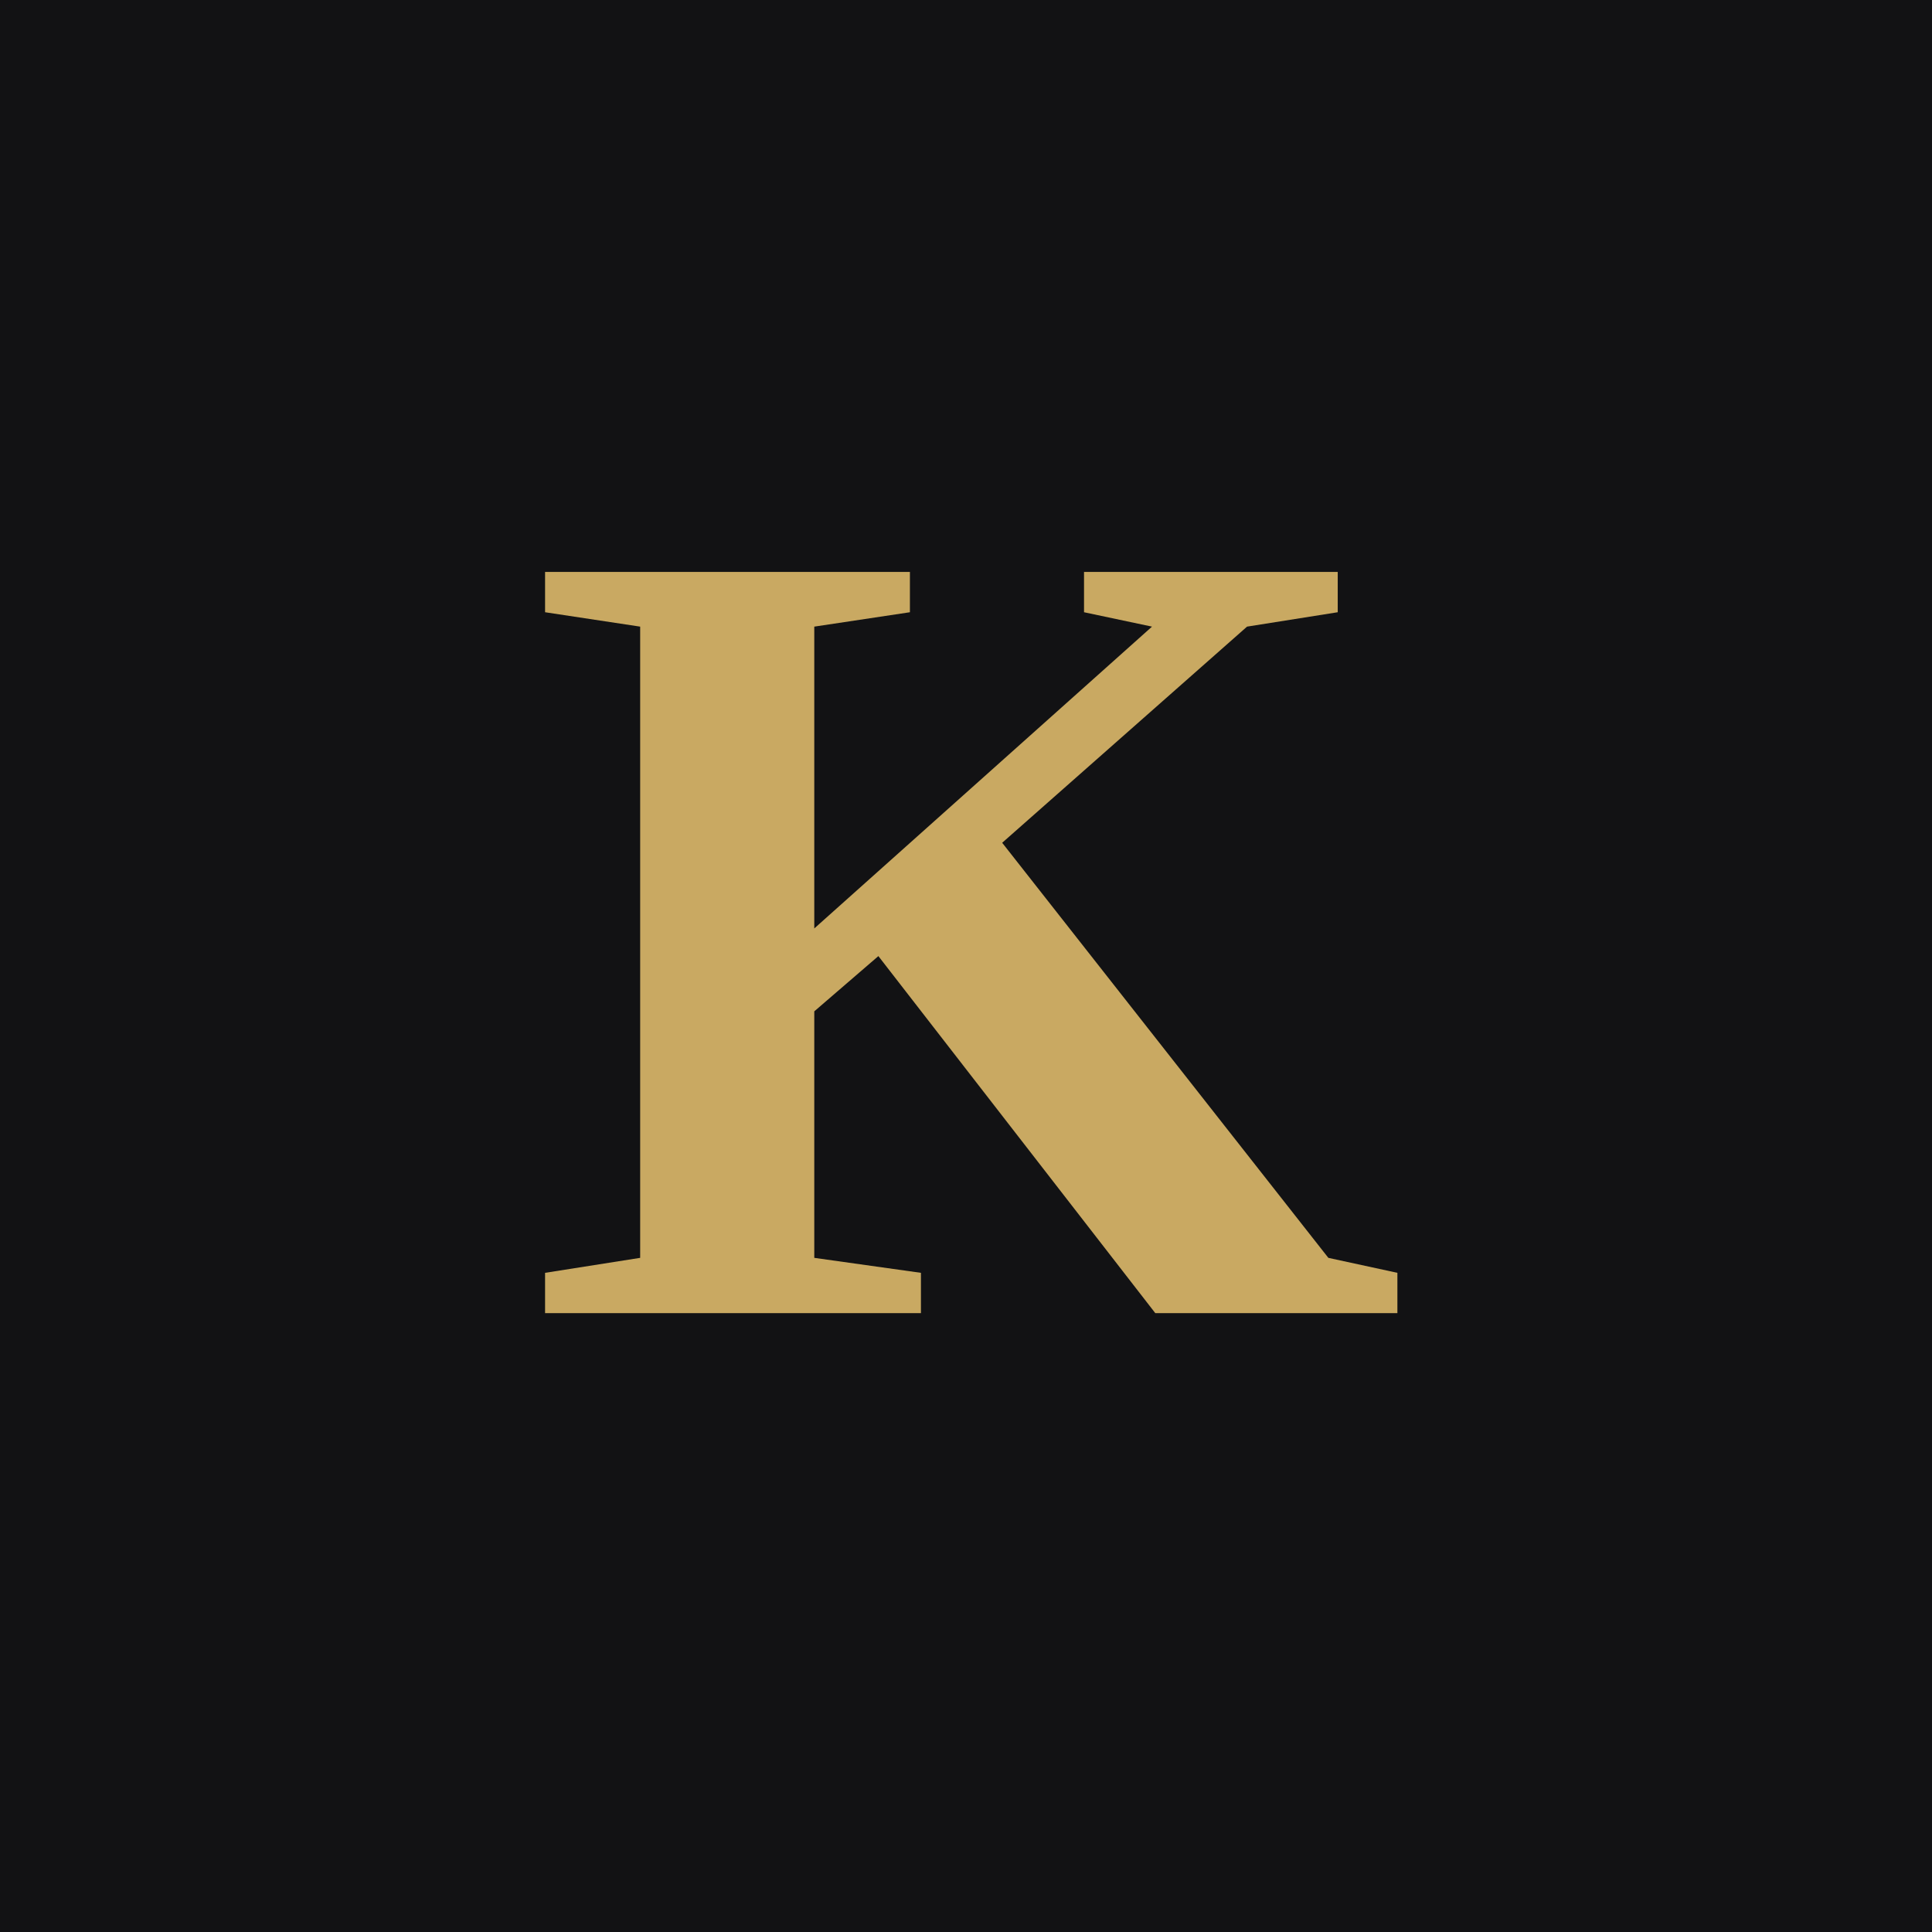
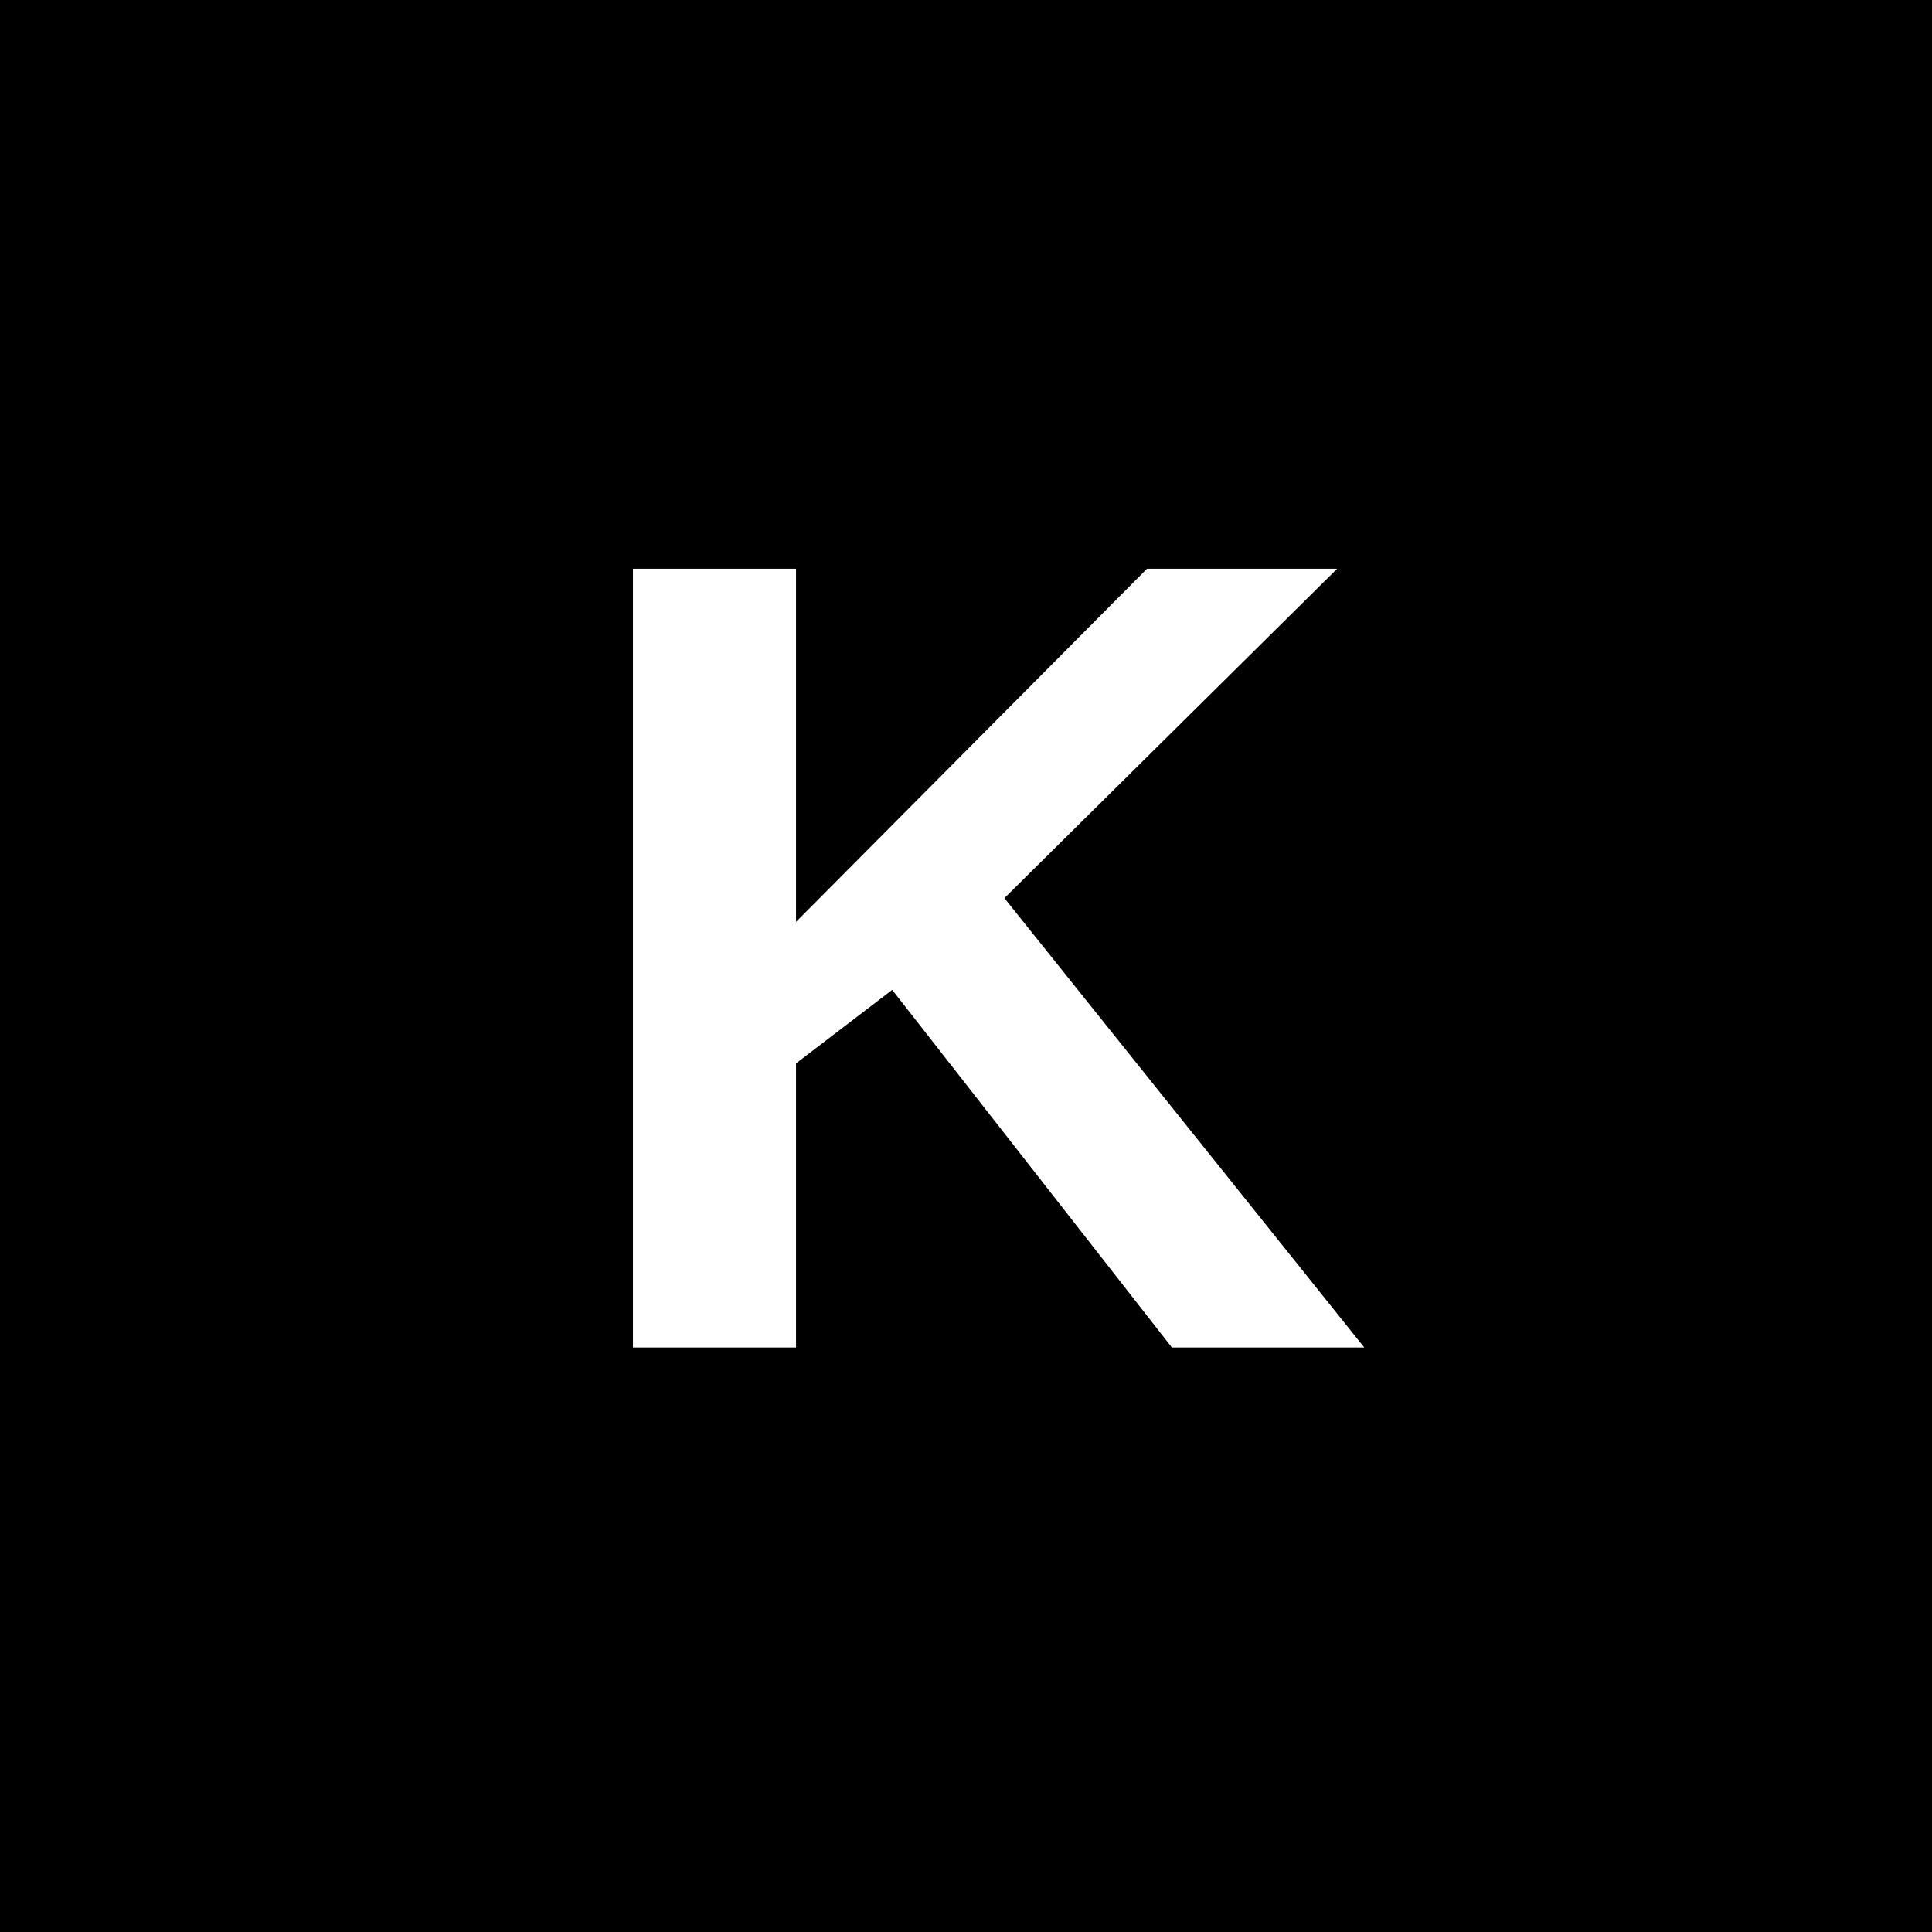
<svg xmlns="http://www.w3.org/2000/svg" viewBox="0 0 512 512" fill="none">
-   <rect width="512" height="512" fill="#121214" />
-   <text x="256" y="348" text-anchor="middle" font-family="Georgia, 'Times New Roman', serif" font-size="300" font-weight="600" fill="#c9a962">K</text>
+   <rect width="512" height="512" fill="#000000" />
+   <text x="256" y="272" text-anchor="middle" dominant-baseline="middle" font-family="Arial, Helvetica, sans-serif" font-size="300" font-weight="600" fill="#FFFFFF">K</text>
</svg>
